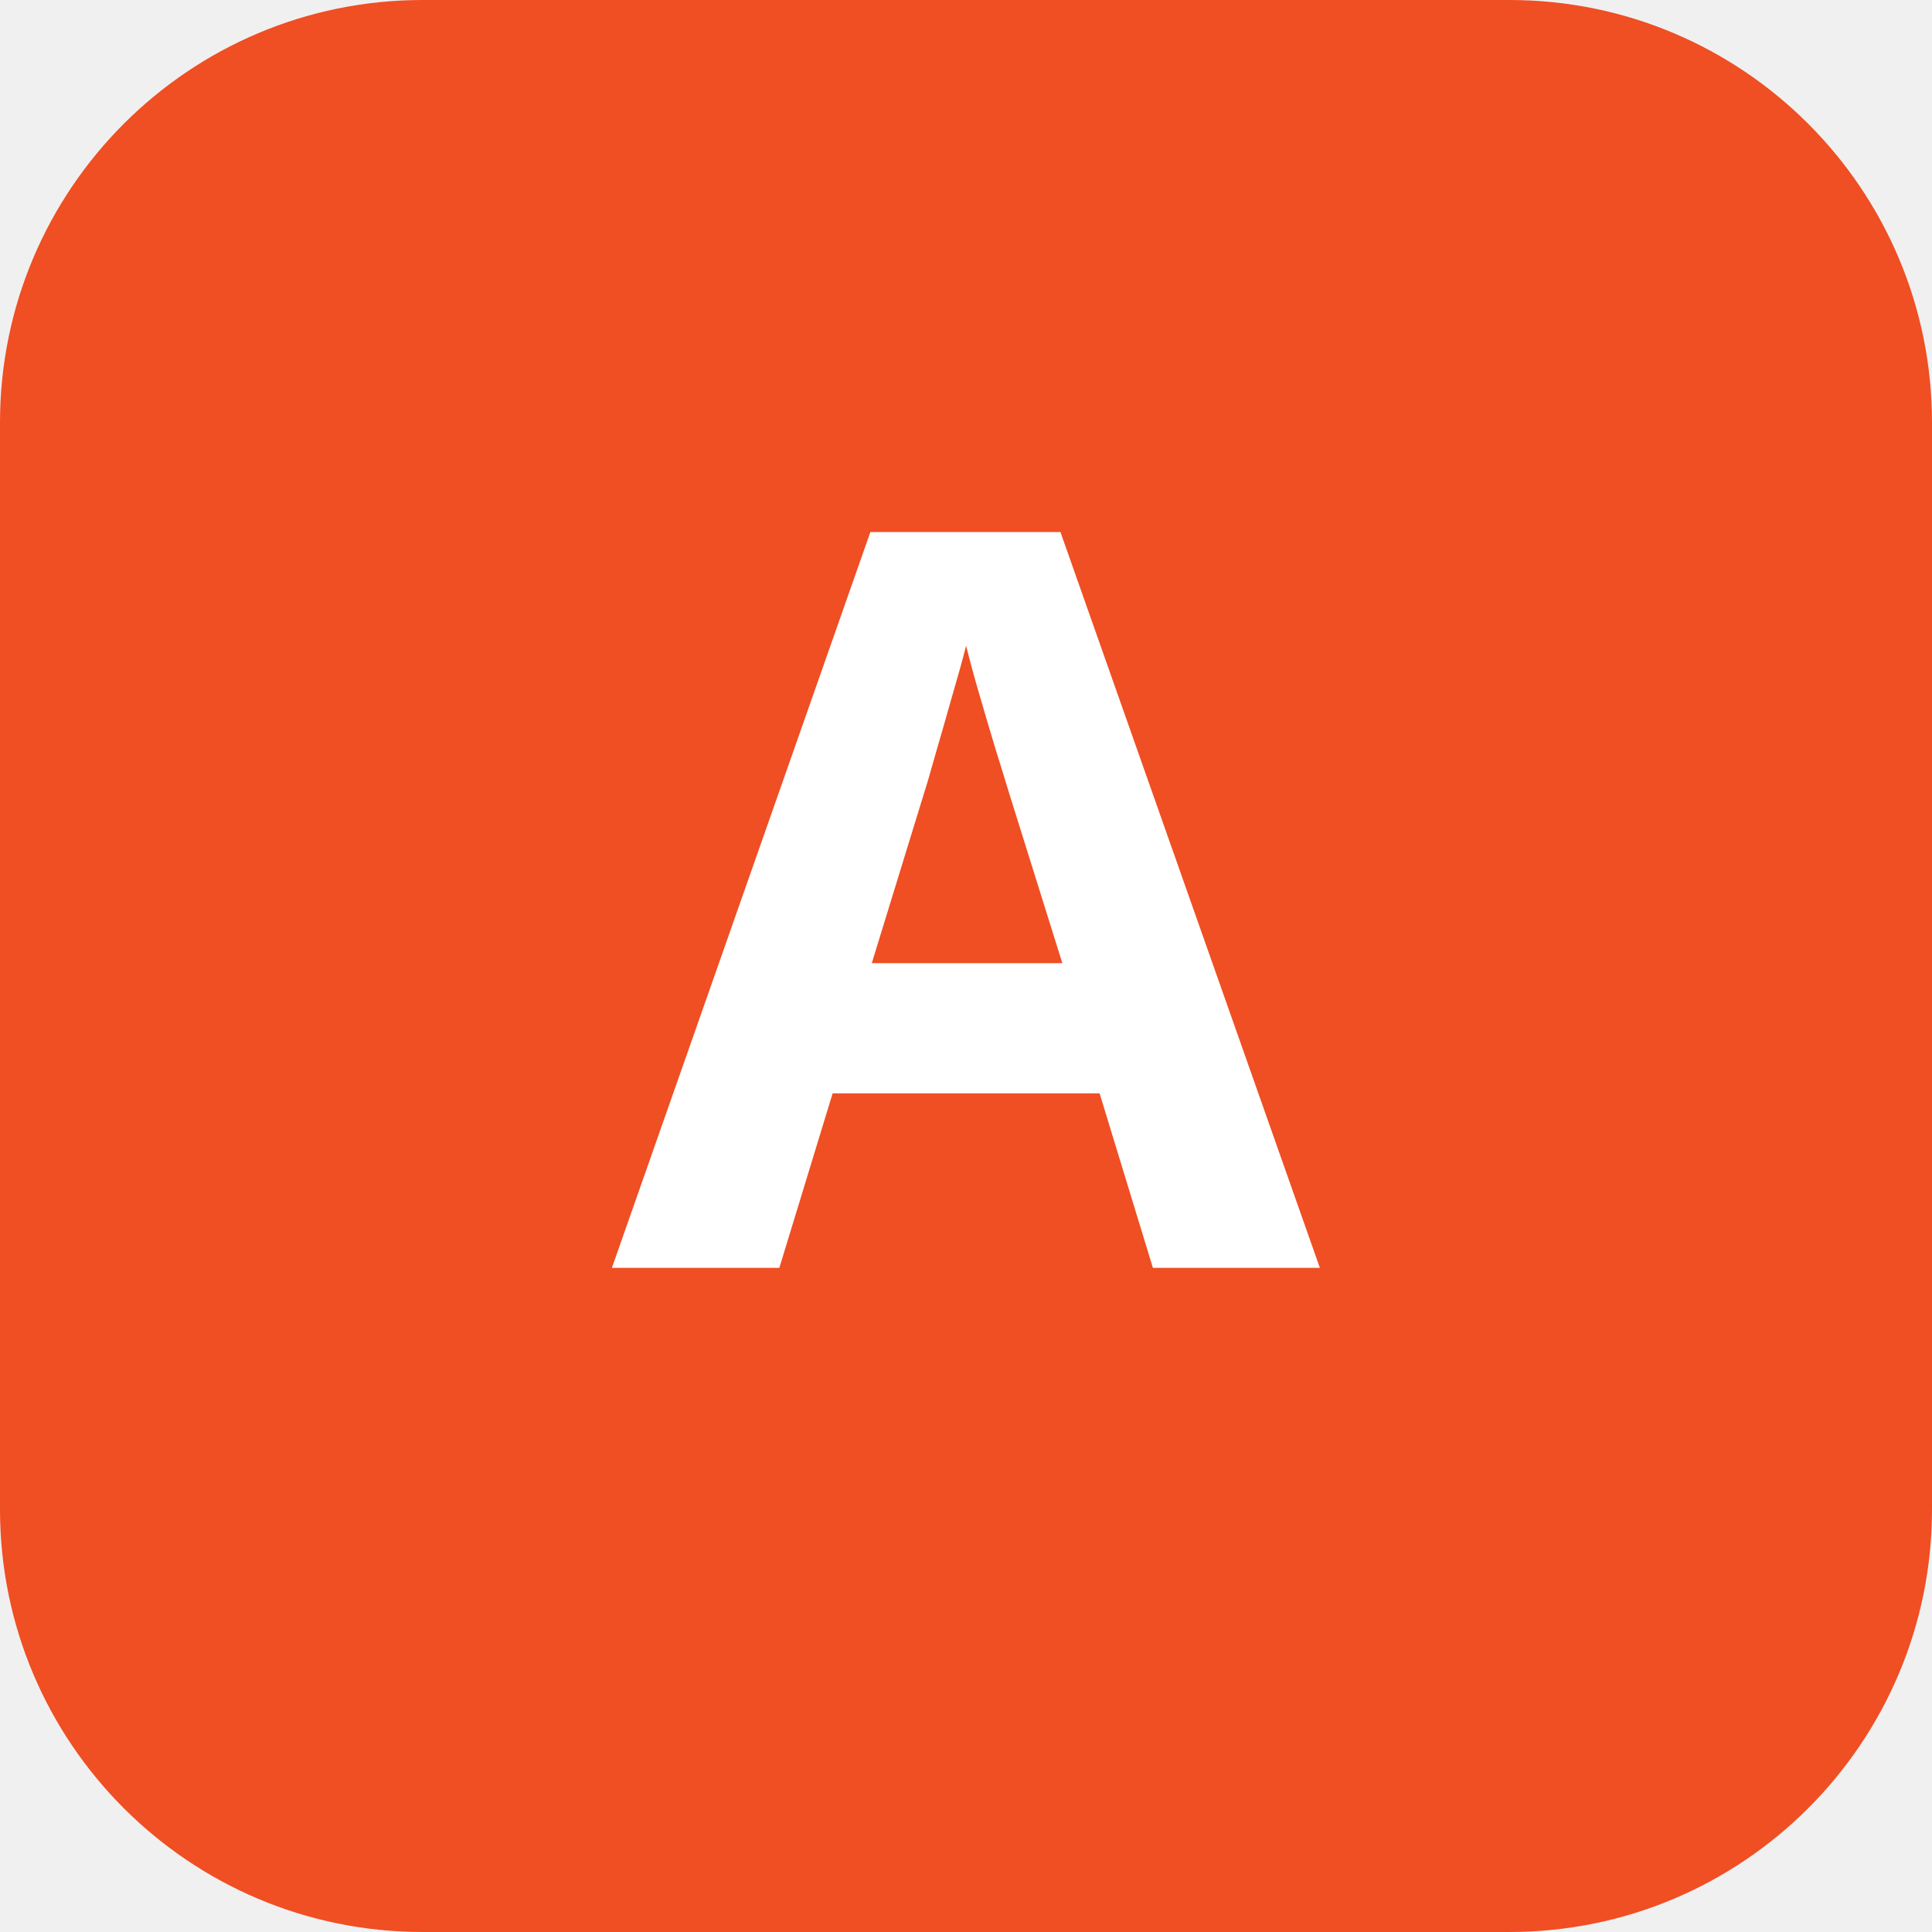
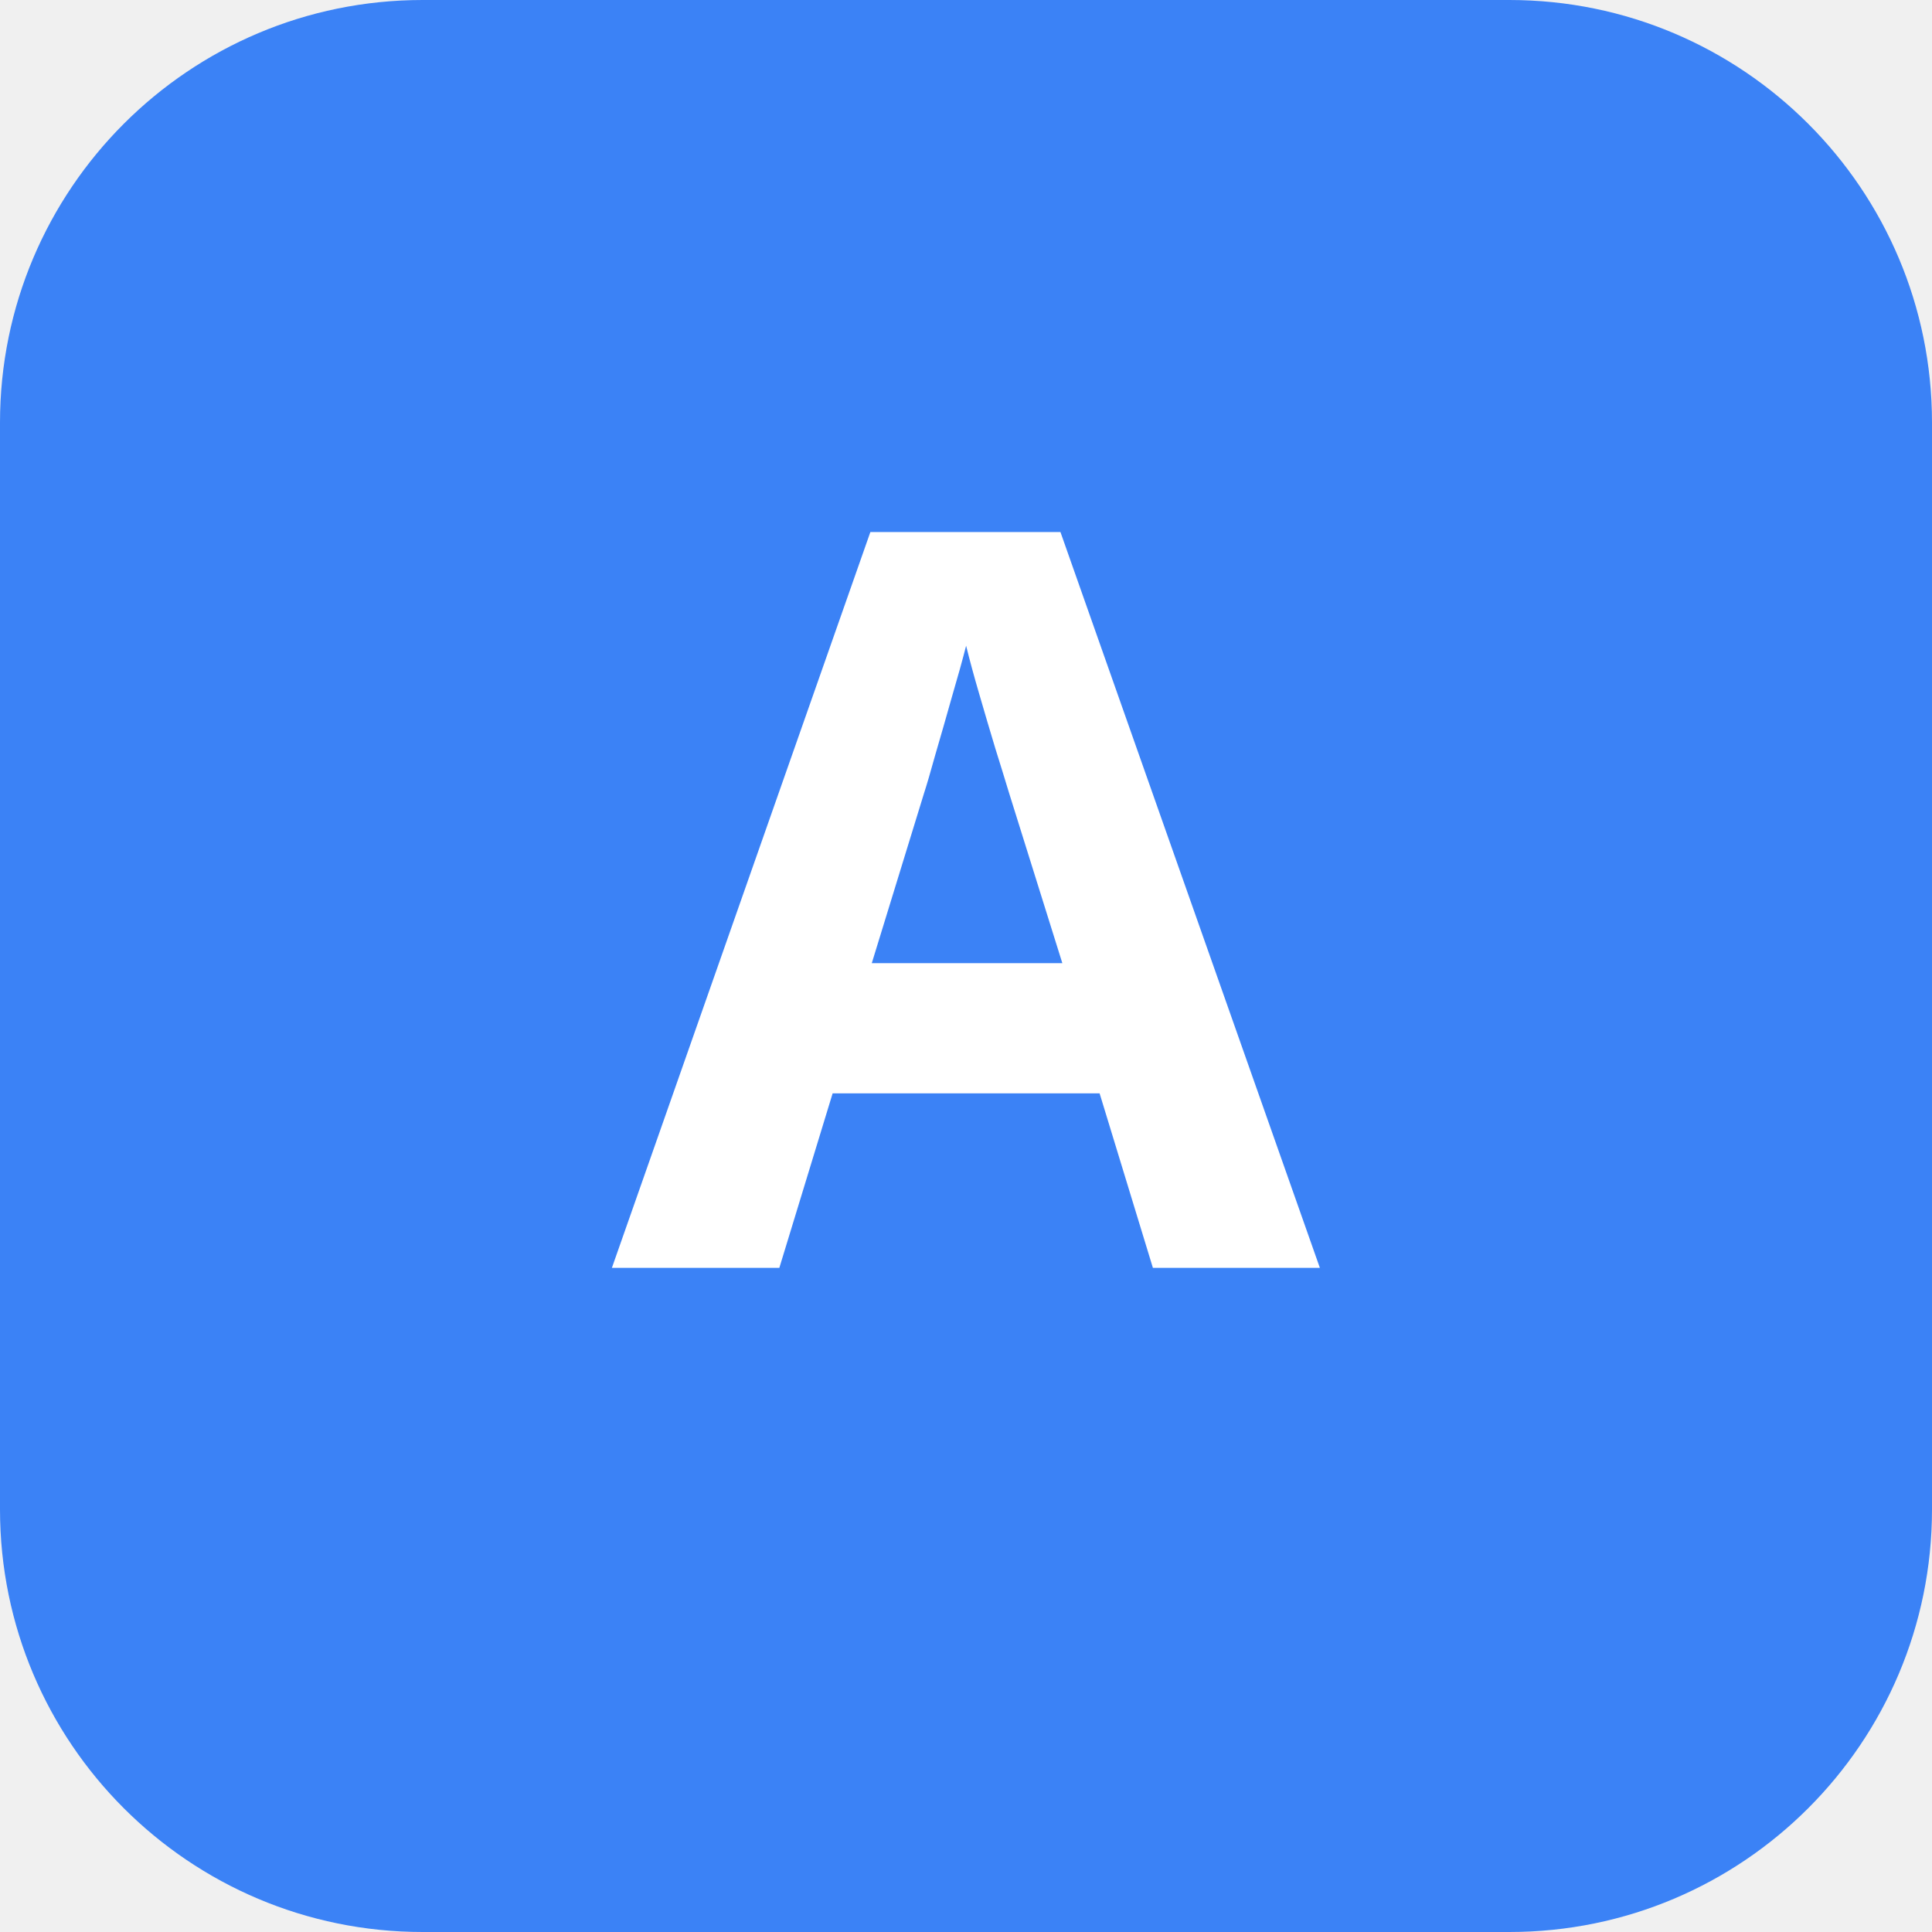
<svg xmlns="http://www.w3.org/2000/svg" viewBox="0 0 64 64">
-   <rect width="64" height="64" rx="14" fill="#f04e23" />
+   <rect width="64" height="64" rx="14" fill="#3b82f6" />
  <text x="32" y="42" font-size="34" fill="#fff" text-anchor="middle" font-family="system-ui, sans-serif" font-weight="700">A</text>
</svg>
